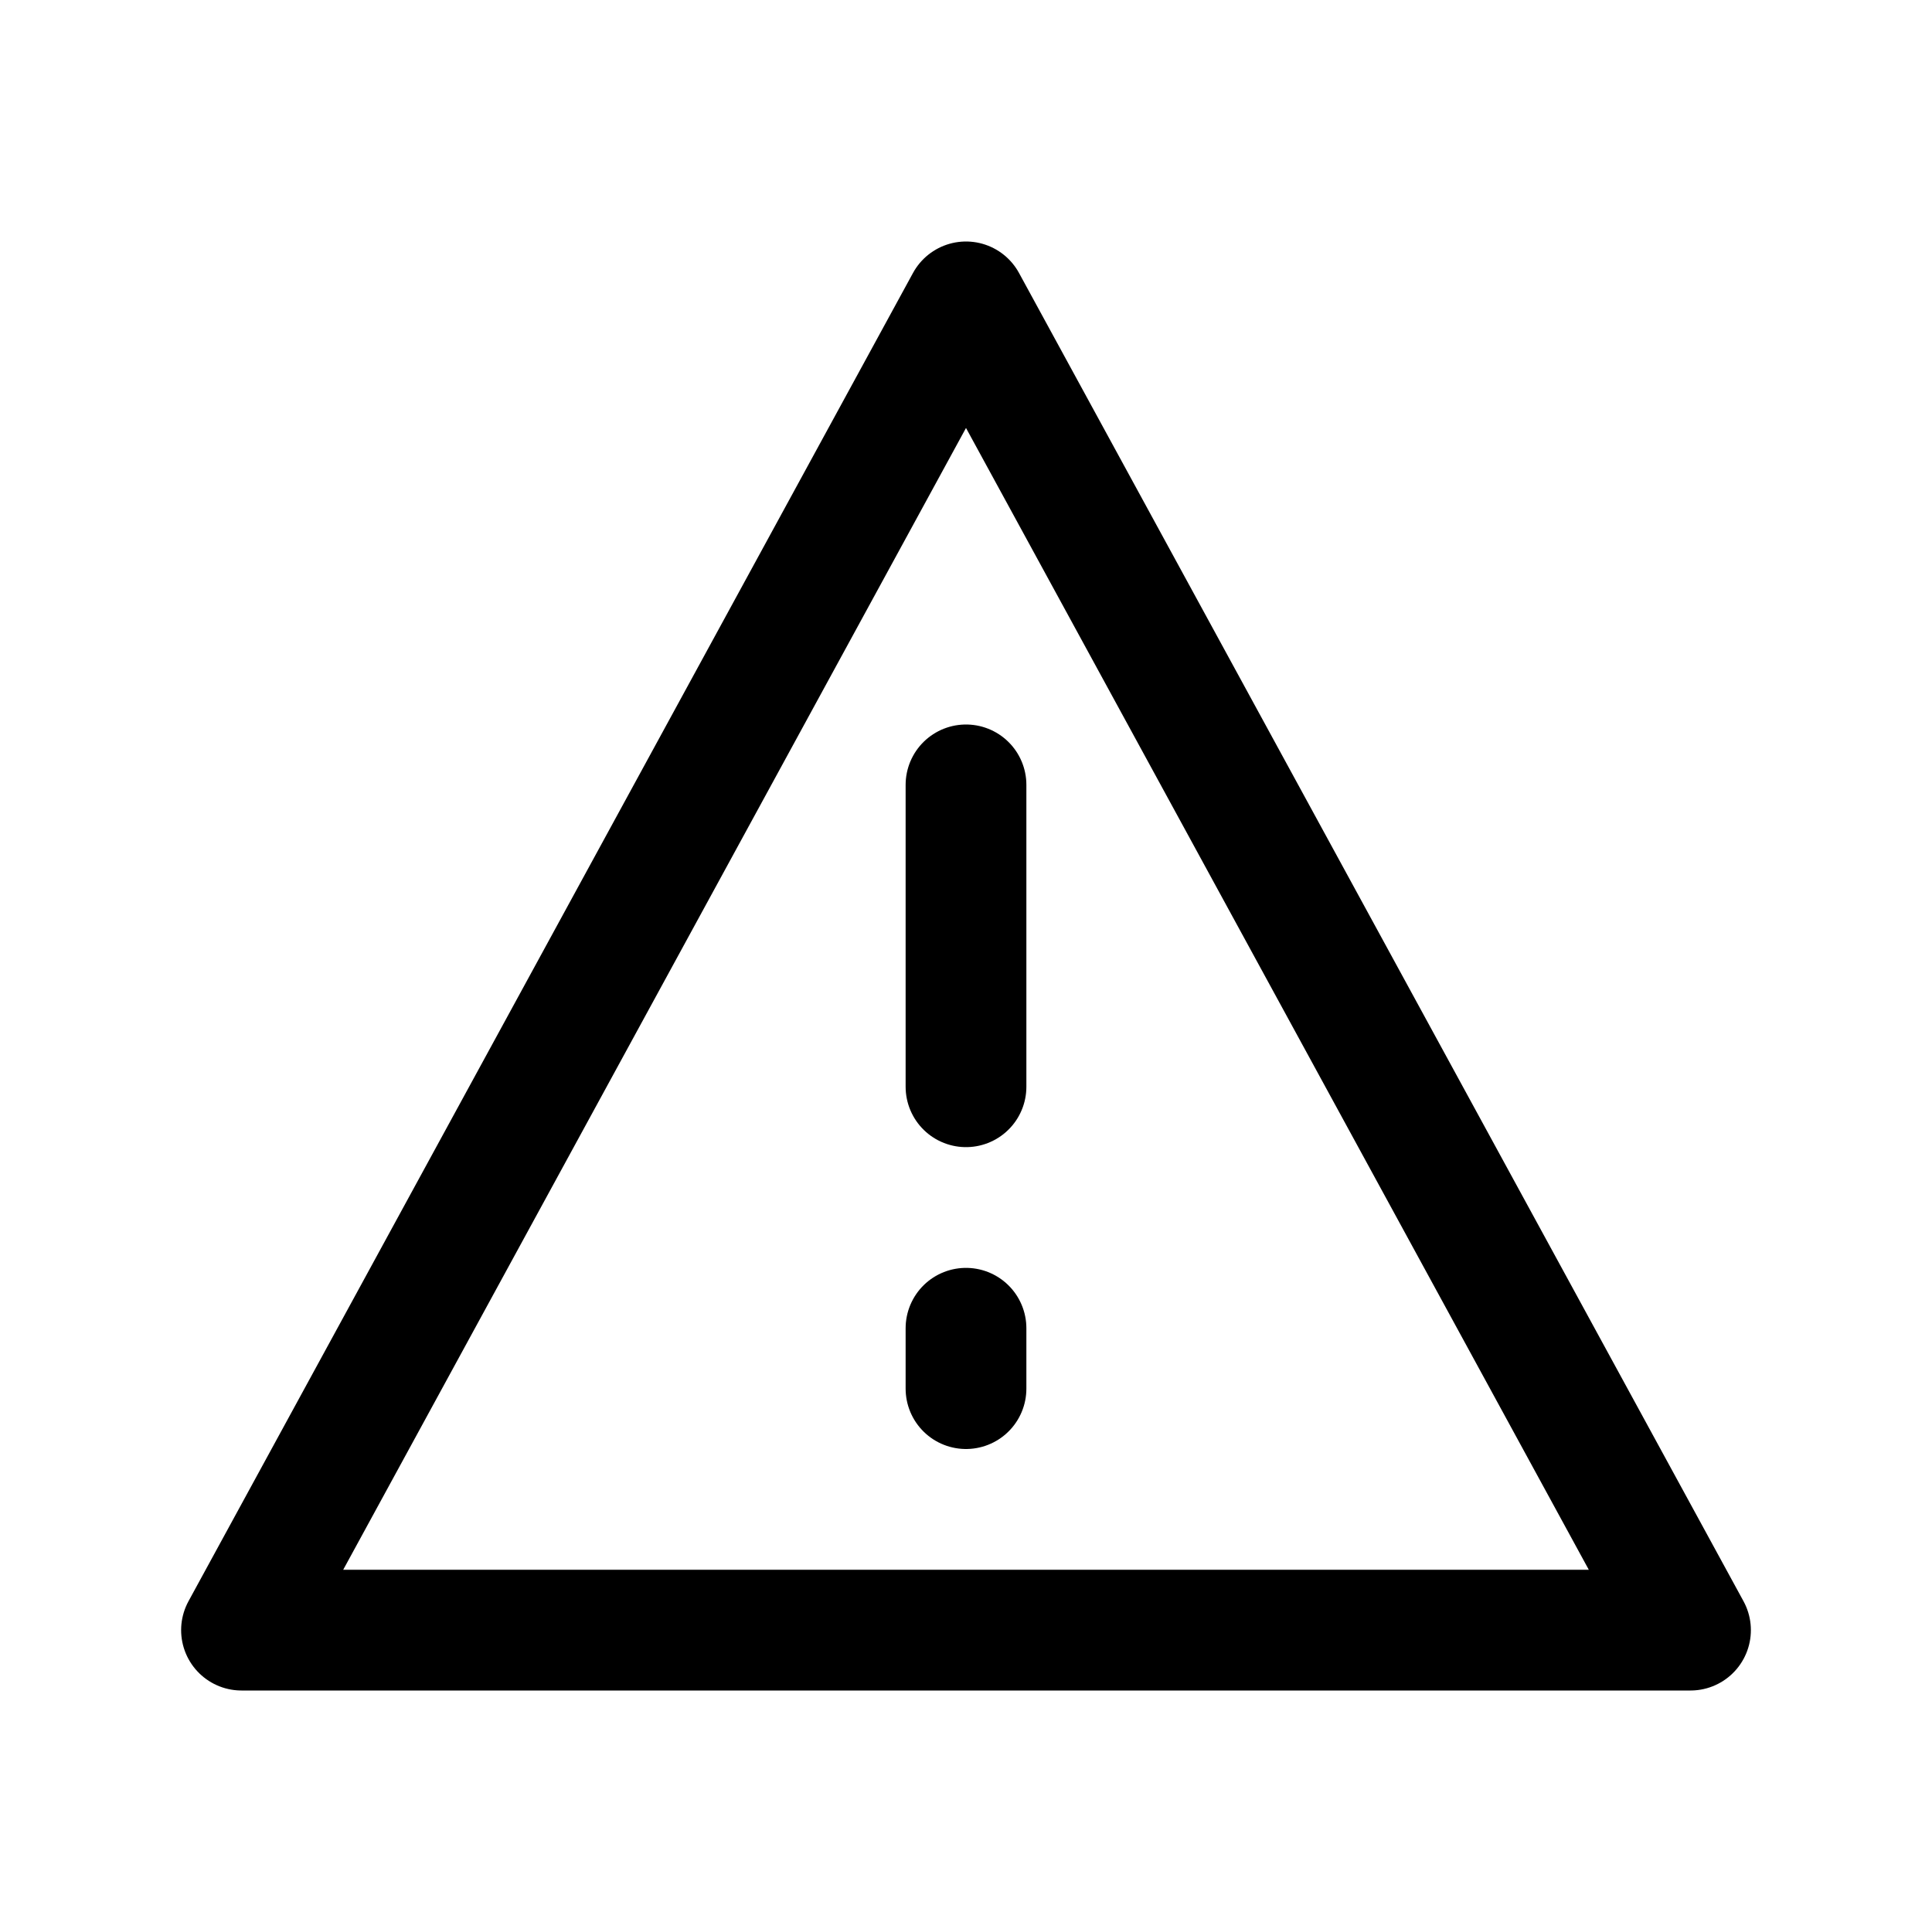
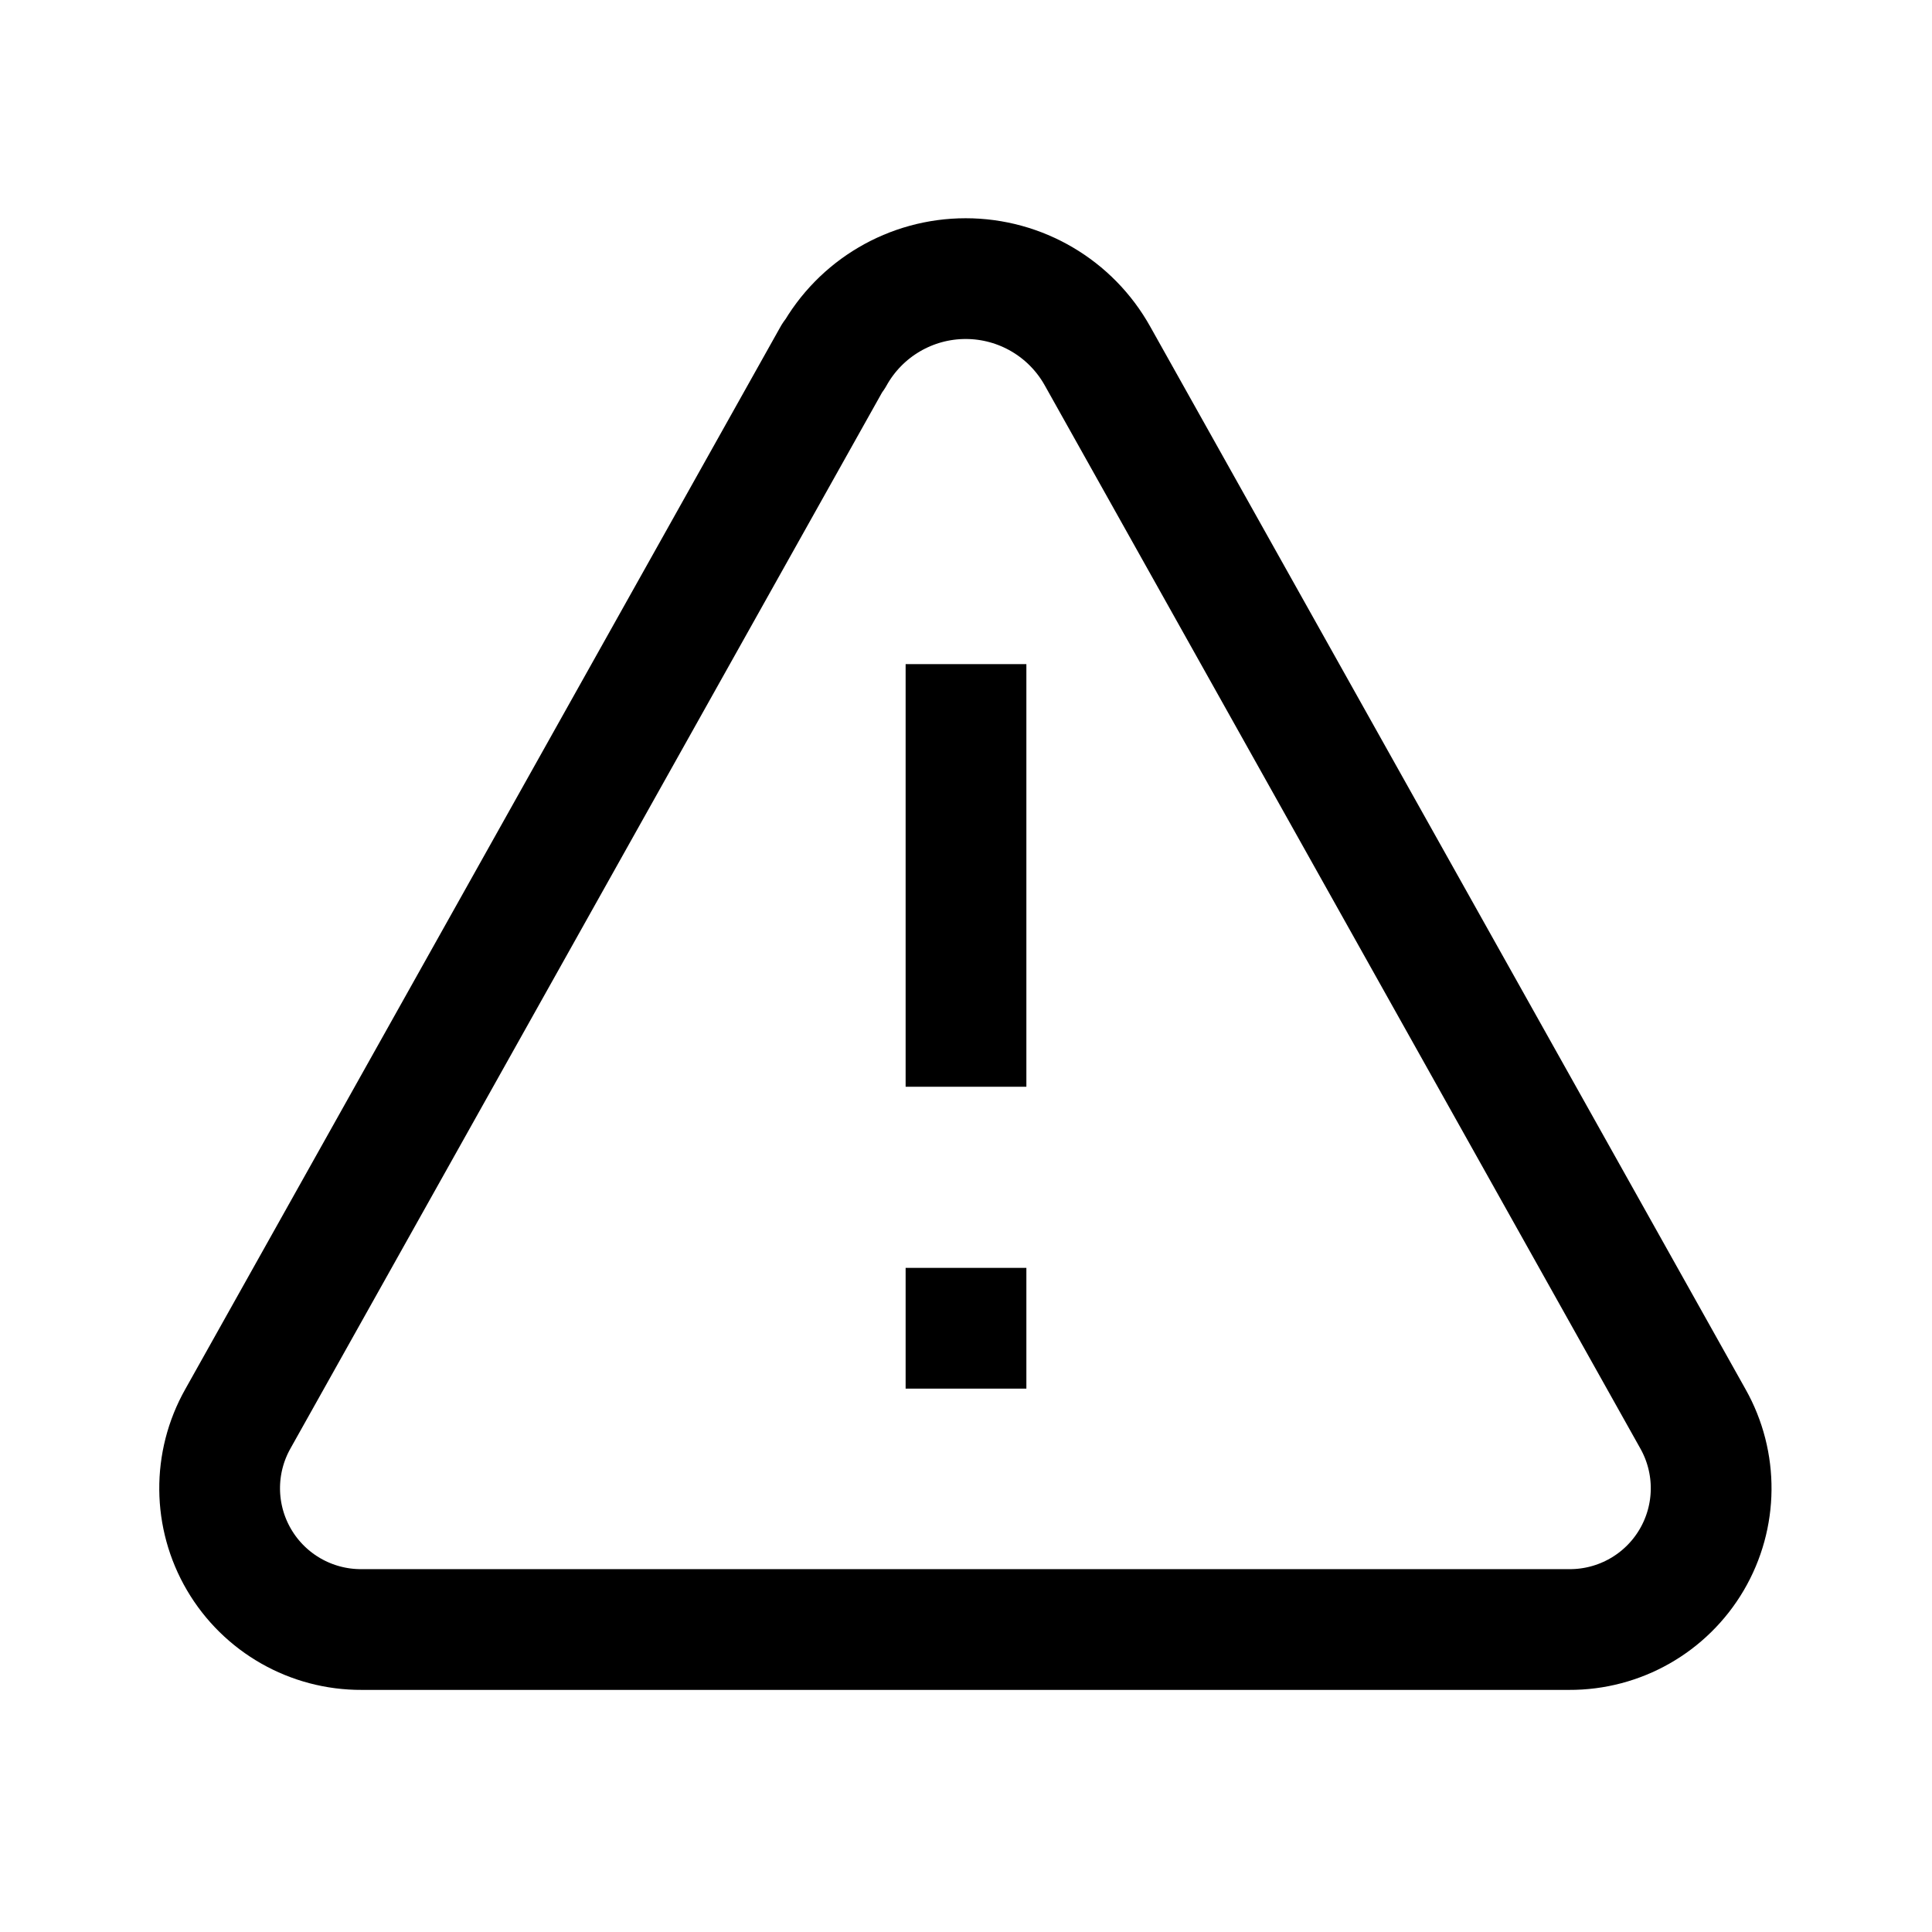
<svg xmlns="http://www.w3.org/2000/svg" version="1.1" viewBox="0 0 32 32">
-   <g fill="none" stroke="#000000" stroke-linejoin="round" stroke-width="2">
-     <path d="m16 5-12 22h24z" />
-     <path d="m16 13v5" stroke-linecap="round" />
-     <path d="m16 22v1" stroke-linecap="round" />
-   </g>
+   <path d="m13.8 5.9-9.86 17.6a2.34 2.34 59.6 0 0 2.05 3.49h20a2.34 2.34 120 0 0 2.05-3.49l-9.86-17.6a2.5 2.5 180 0 0-4.37 0z" fill="none" stroke="#000000" stroke-linejoin="round" stroke-width="2" />
+   <rect x="15" y="11" width="2" height="7" fill="#000000" />
+   <rect x="15" y="21" width="2" height="2" fill="#000000" />
</svg>
